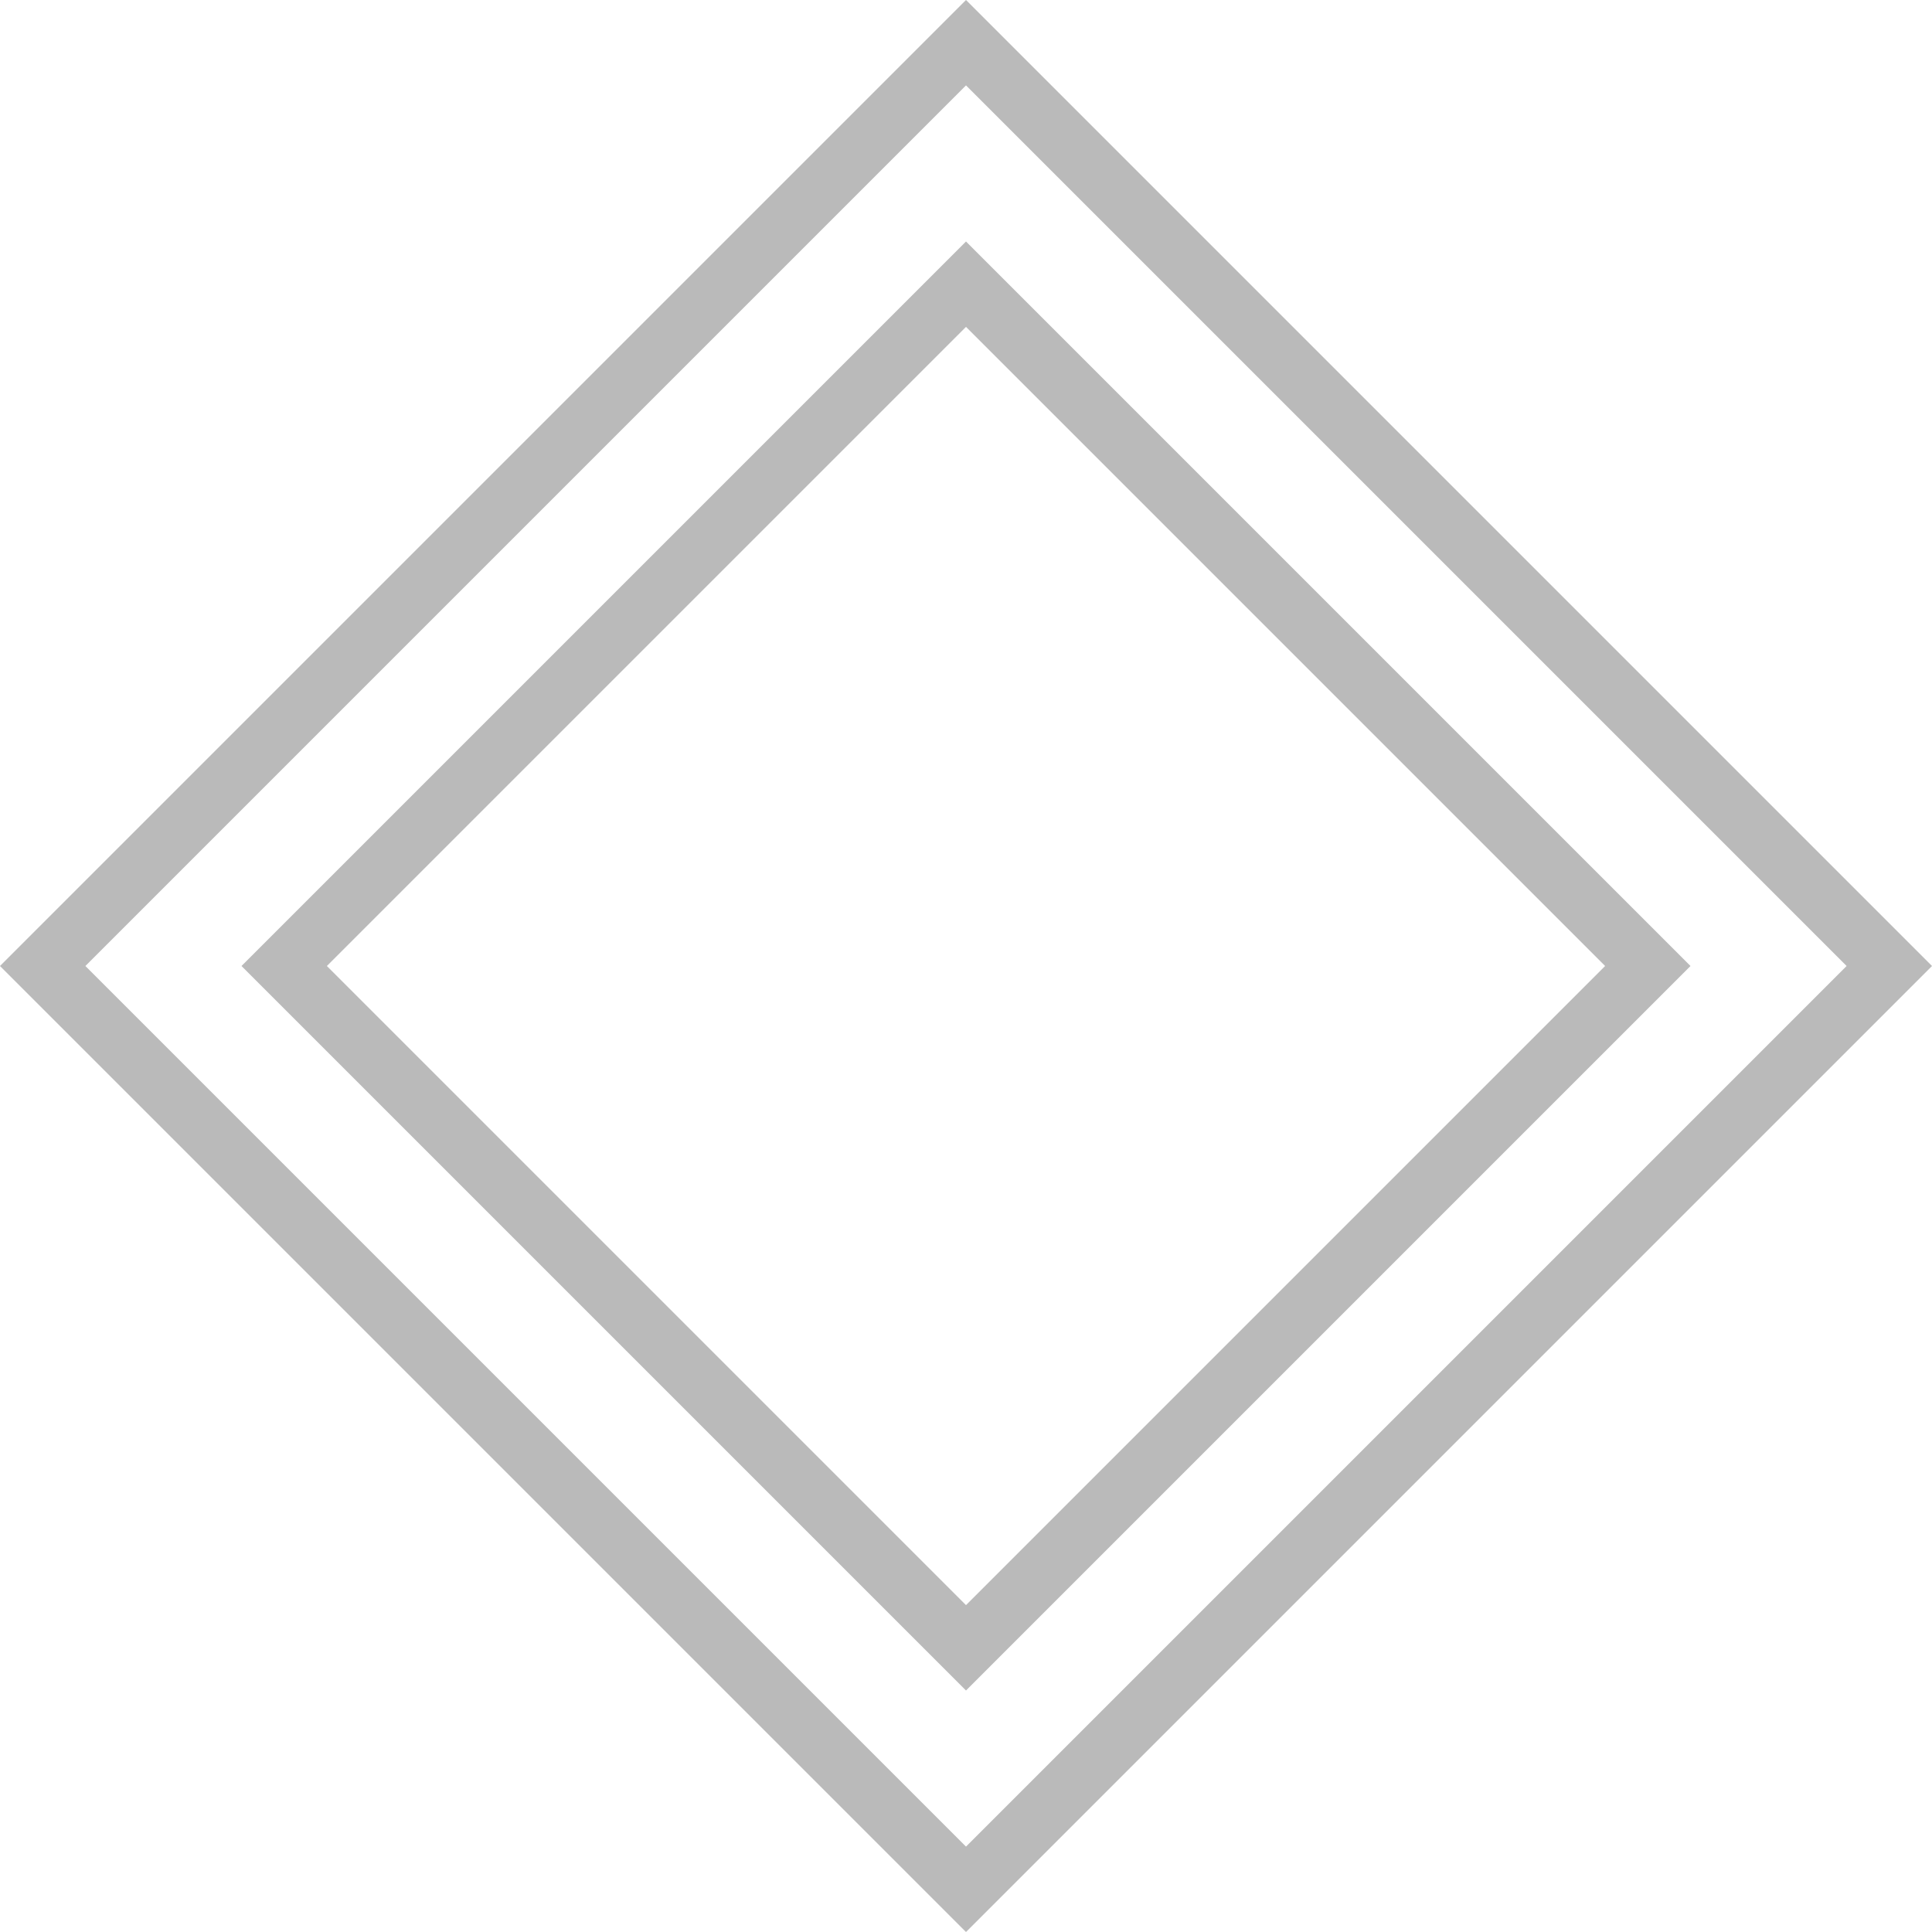
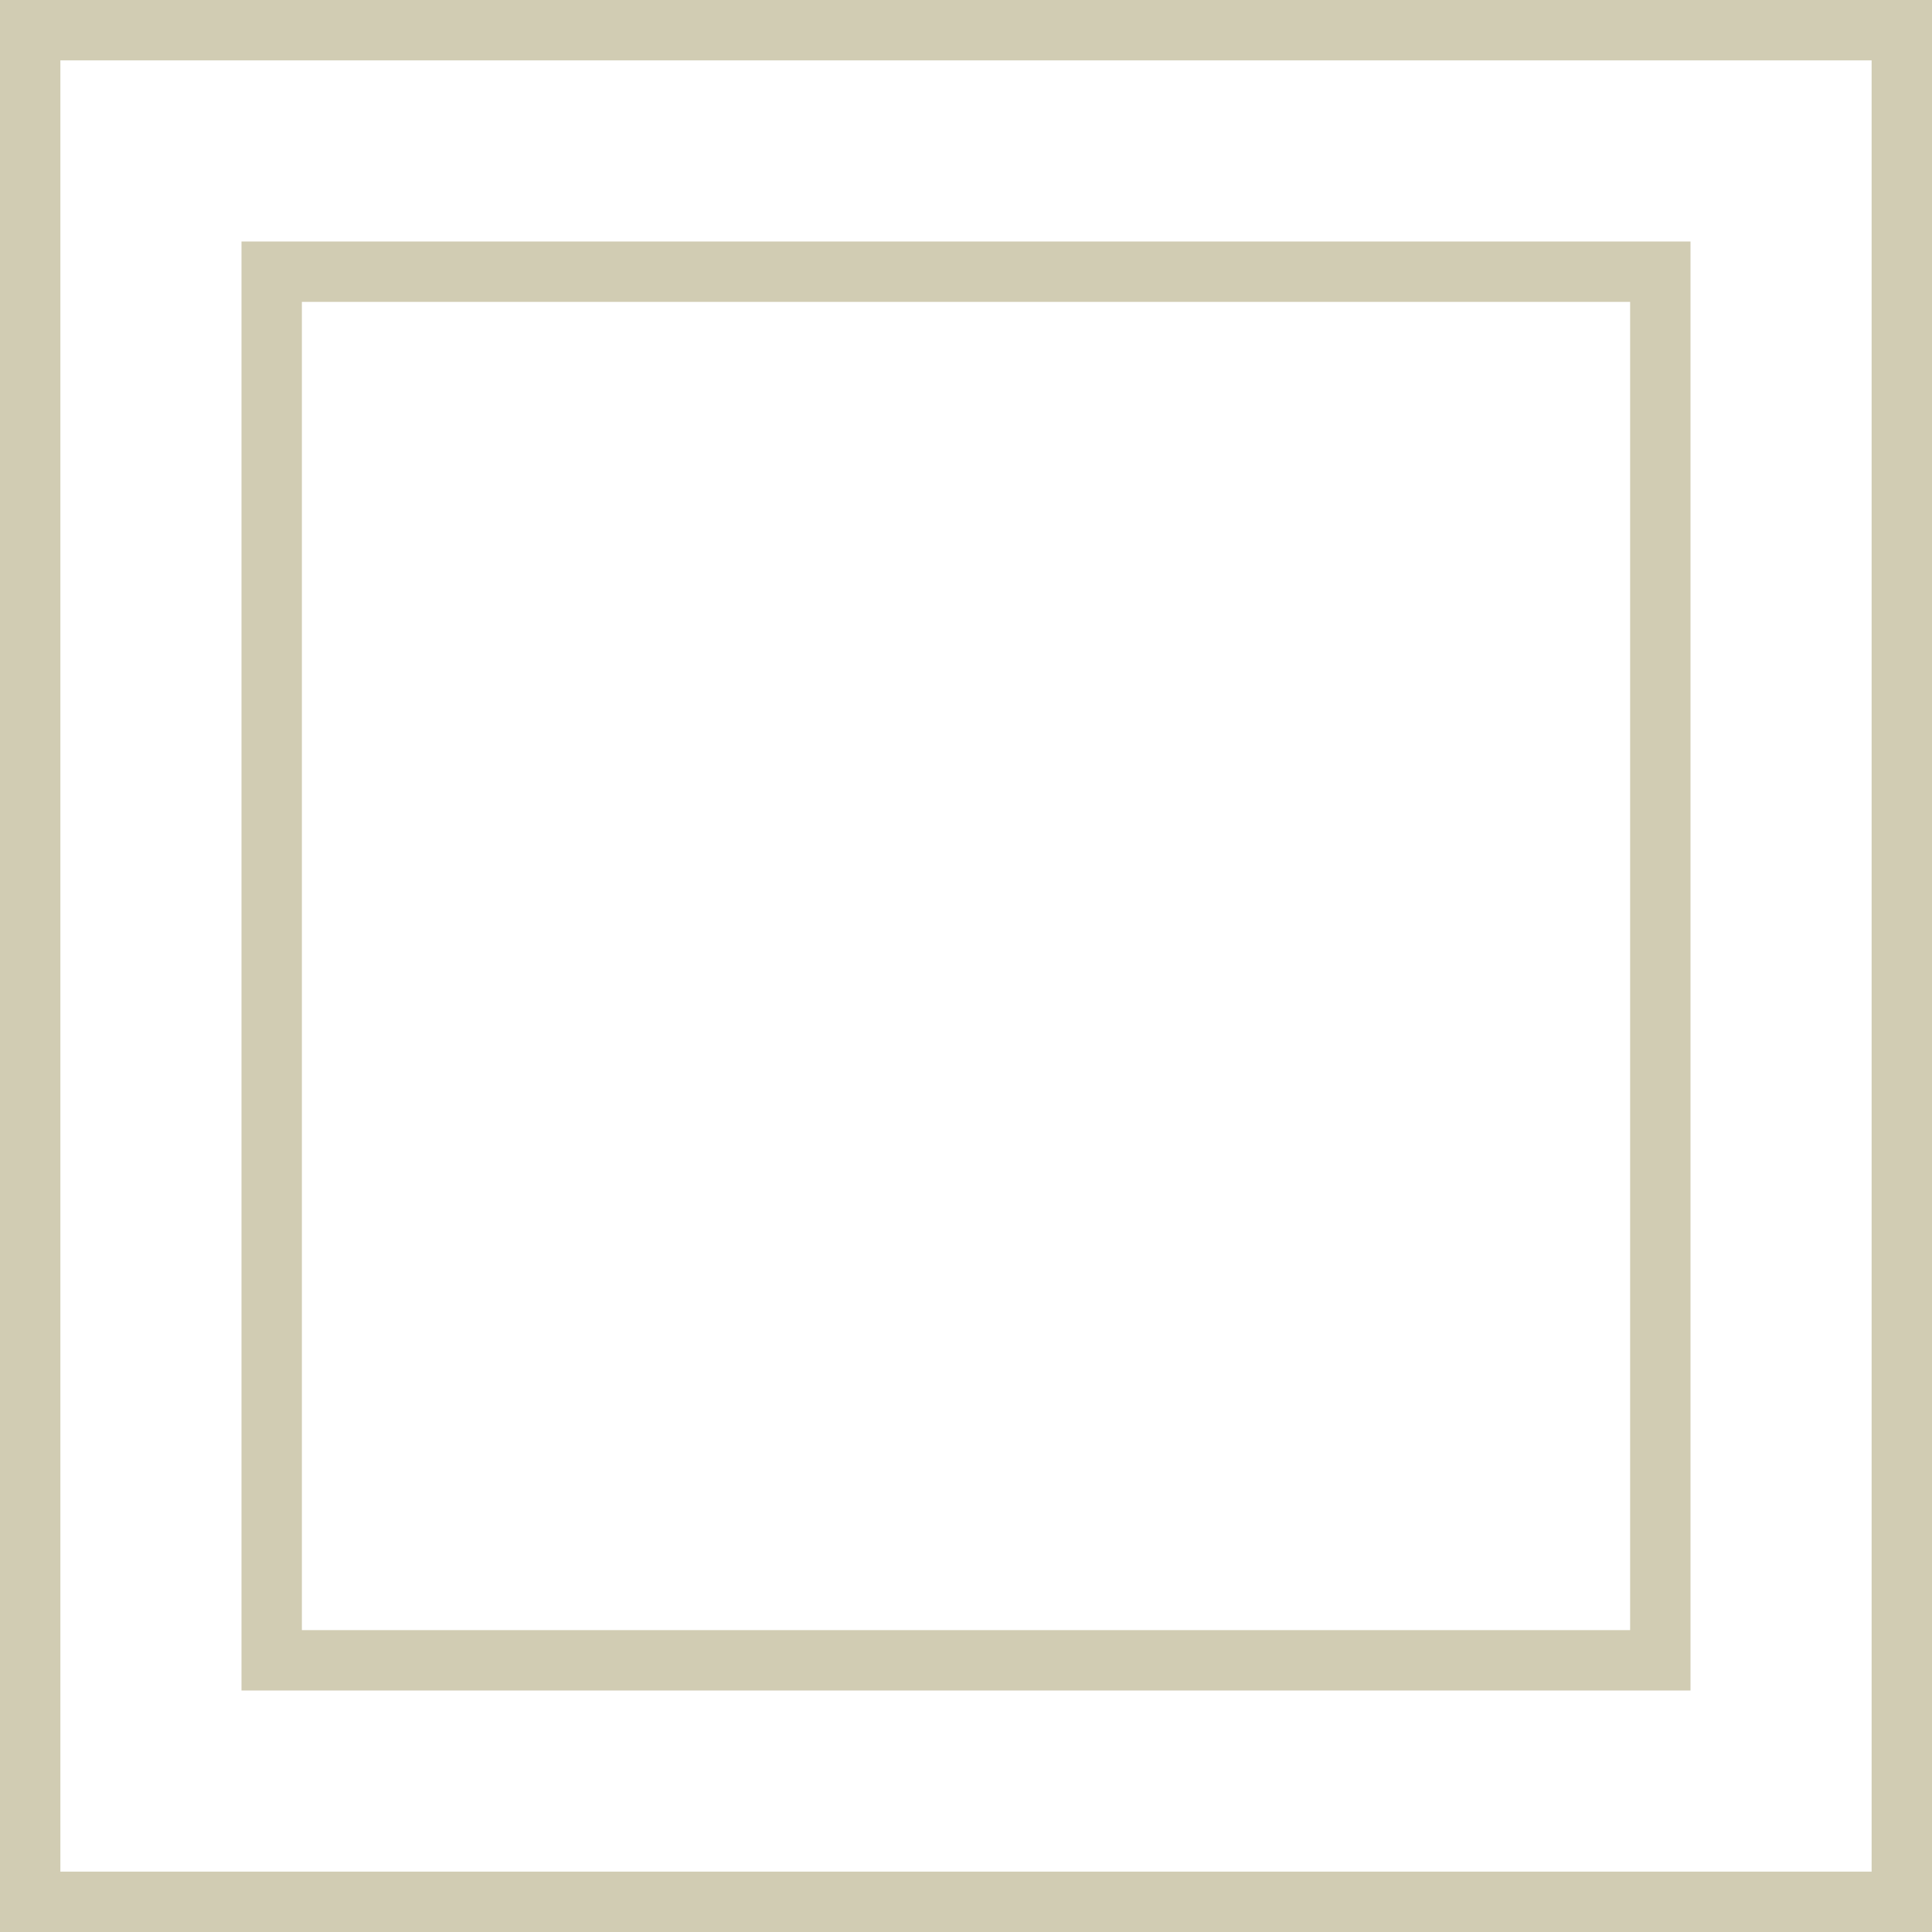
<svg xmlns="http://www.w3.org/2000/svg" width="32" height="32" viewBox="0 0 32 32" fill="none">
-   <path d="M0.707 16L16 0.707L31.293 16L16 31.293L0.707 16Z" stroke="#BABABA" />
-   <path d="M4.707 16L16 4.707L27.293 16L16 27.293L4.707 16Z" stroke="#BABABA" />
+   <rect x="0.5" y="0.5" width="31" height="31" stroke="#D1CCB3" />
+   <rect x="4.5" y="4.5" width="23" height="23" stroke="#D1CCB3" />
</svg>
